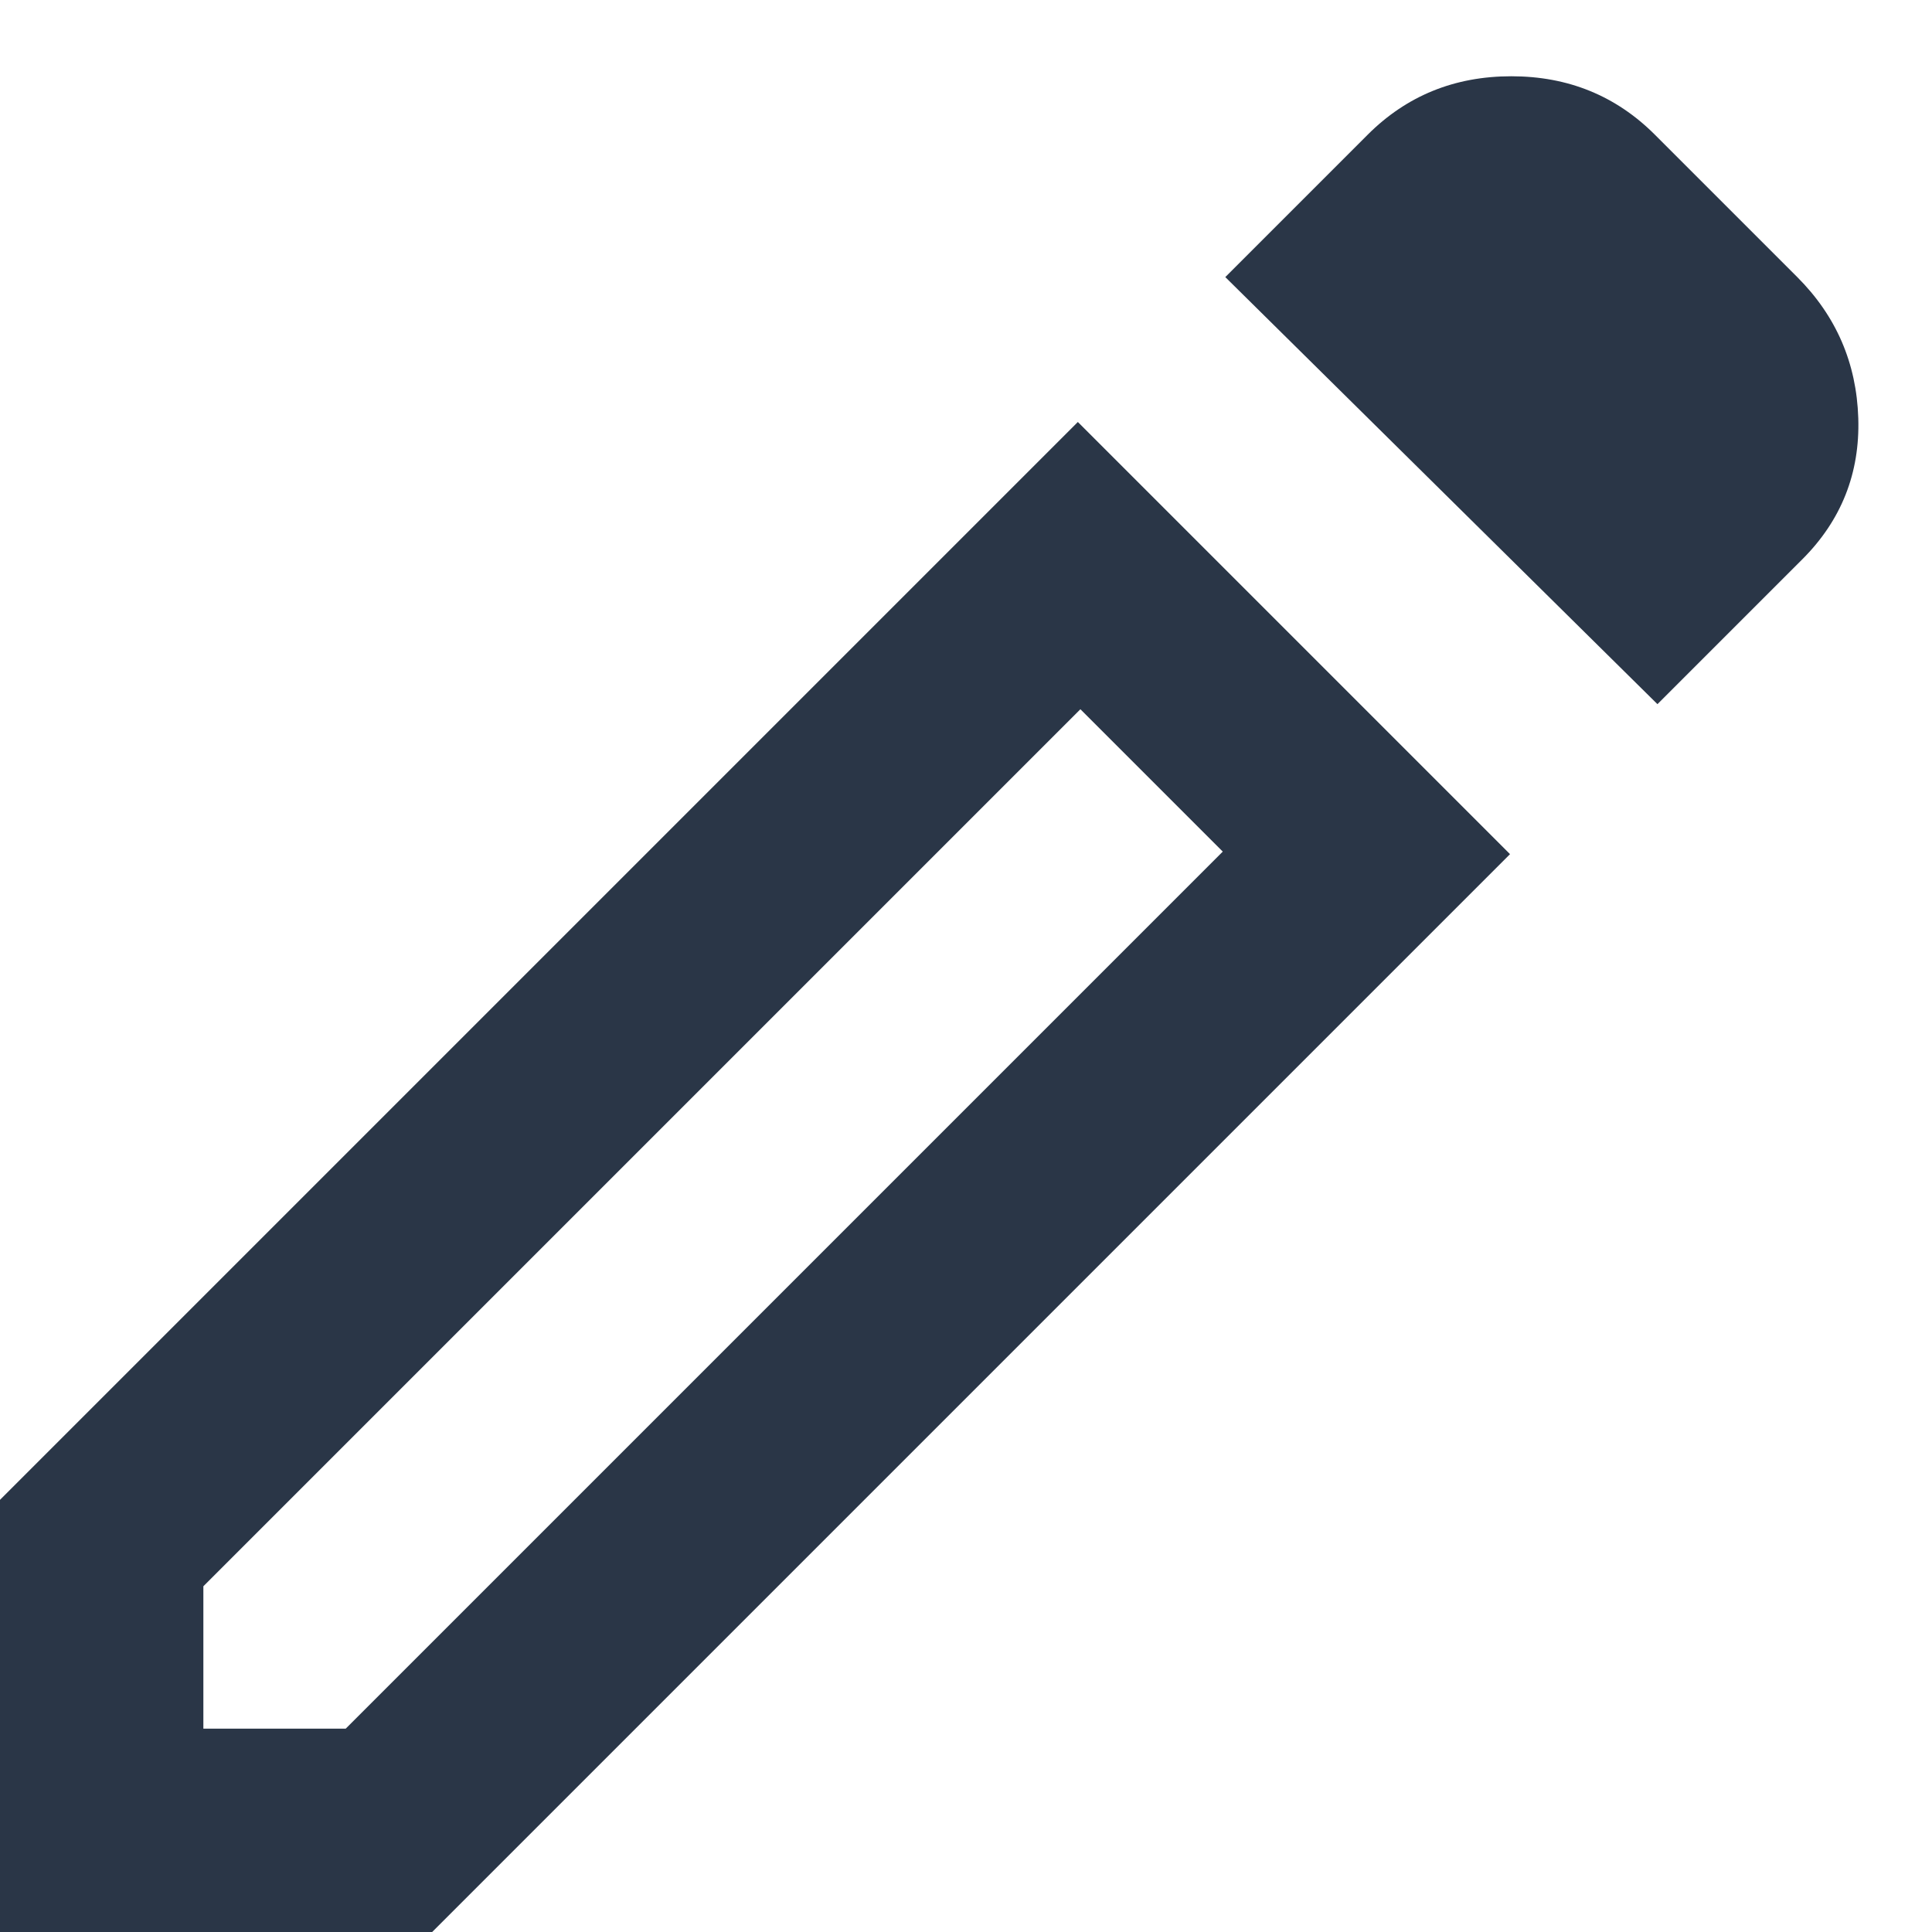
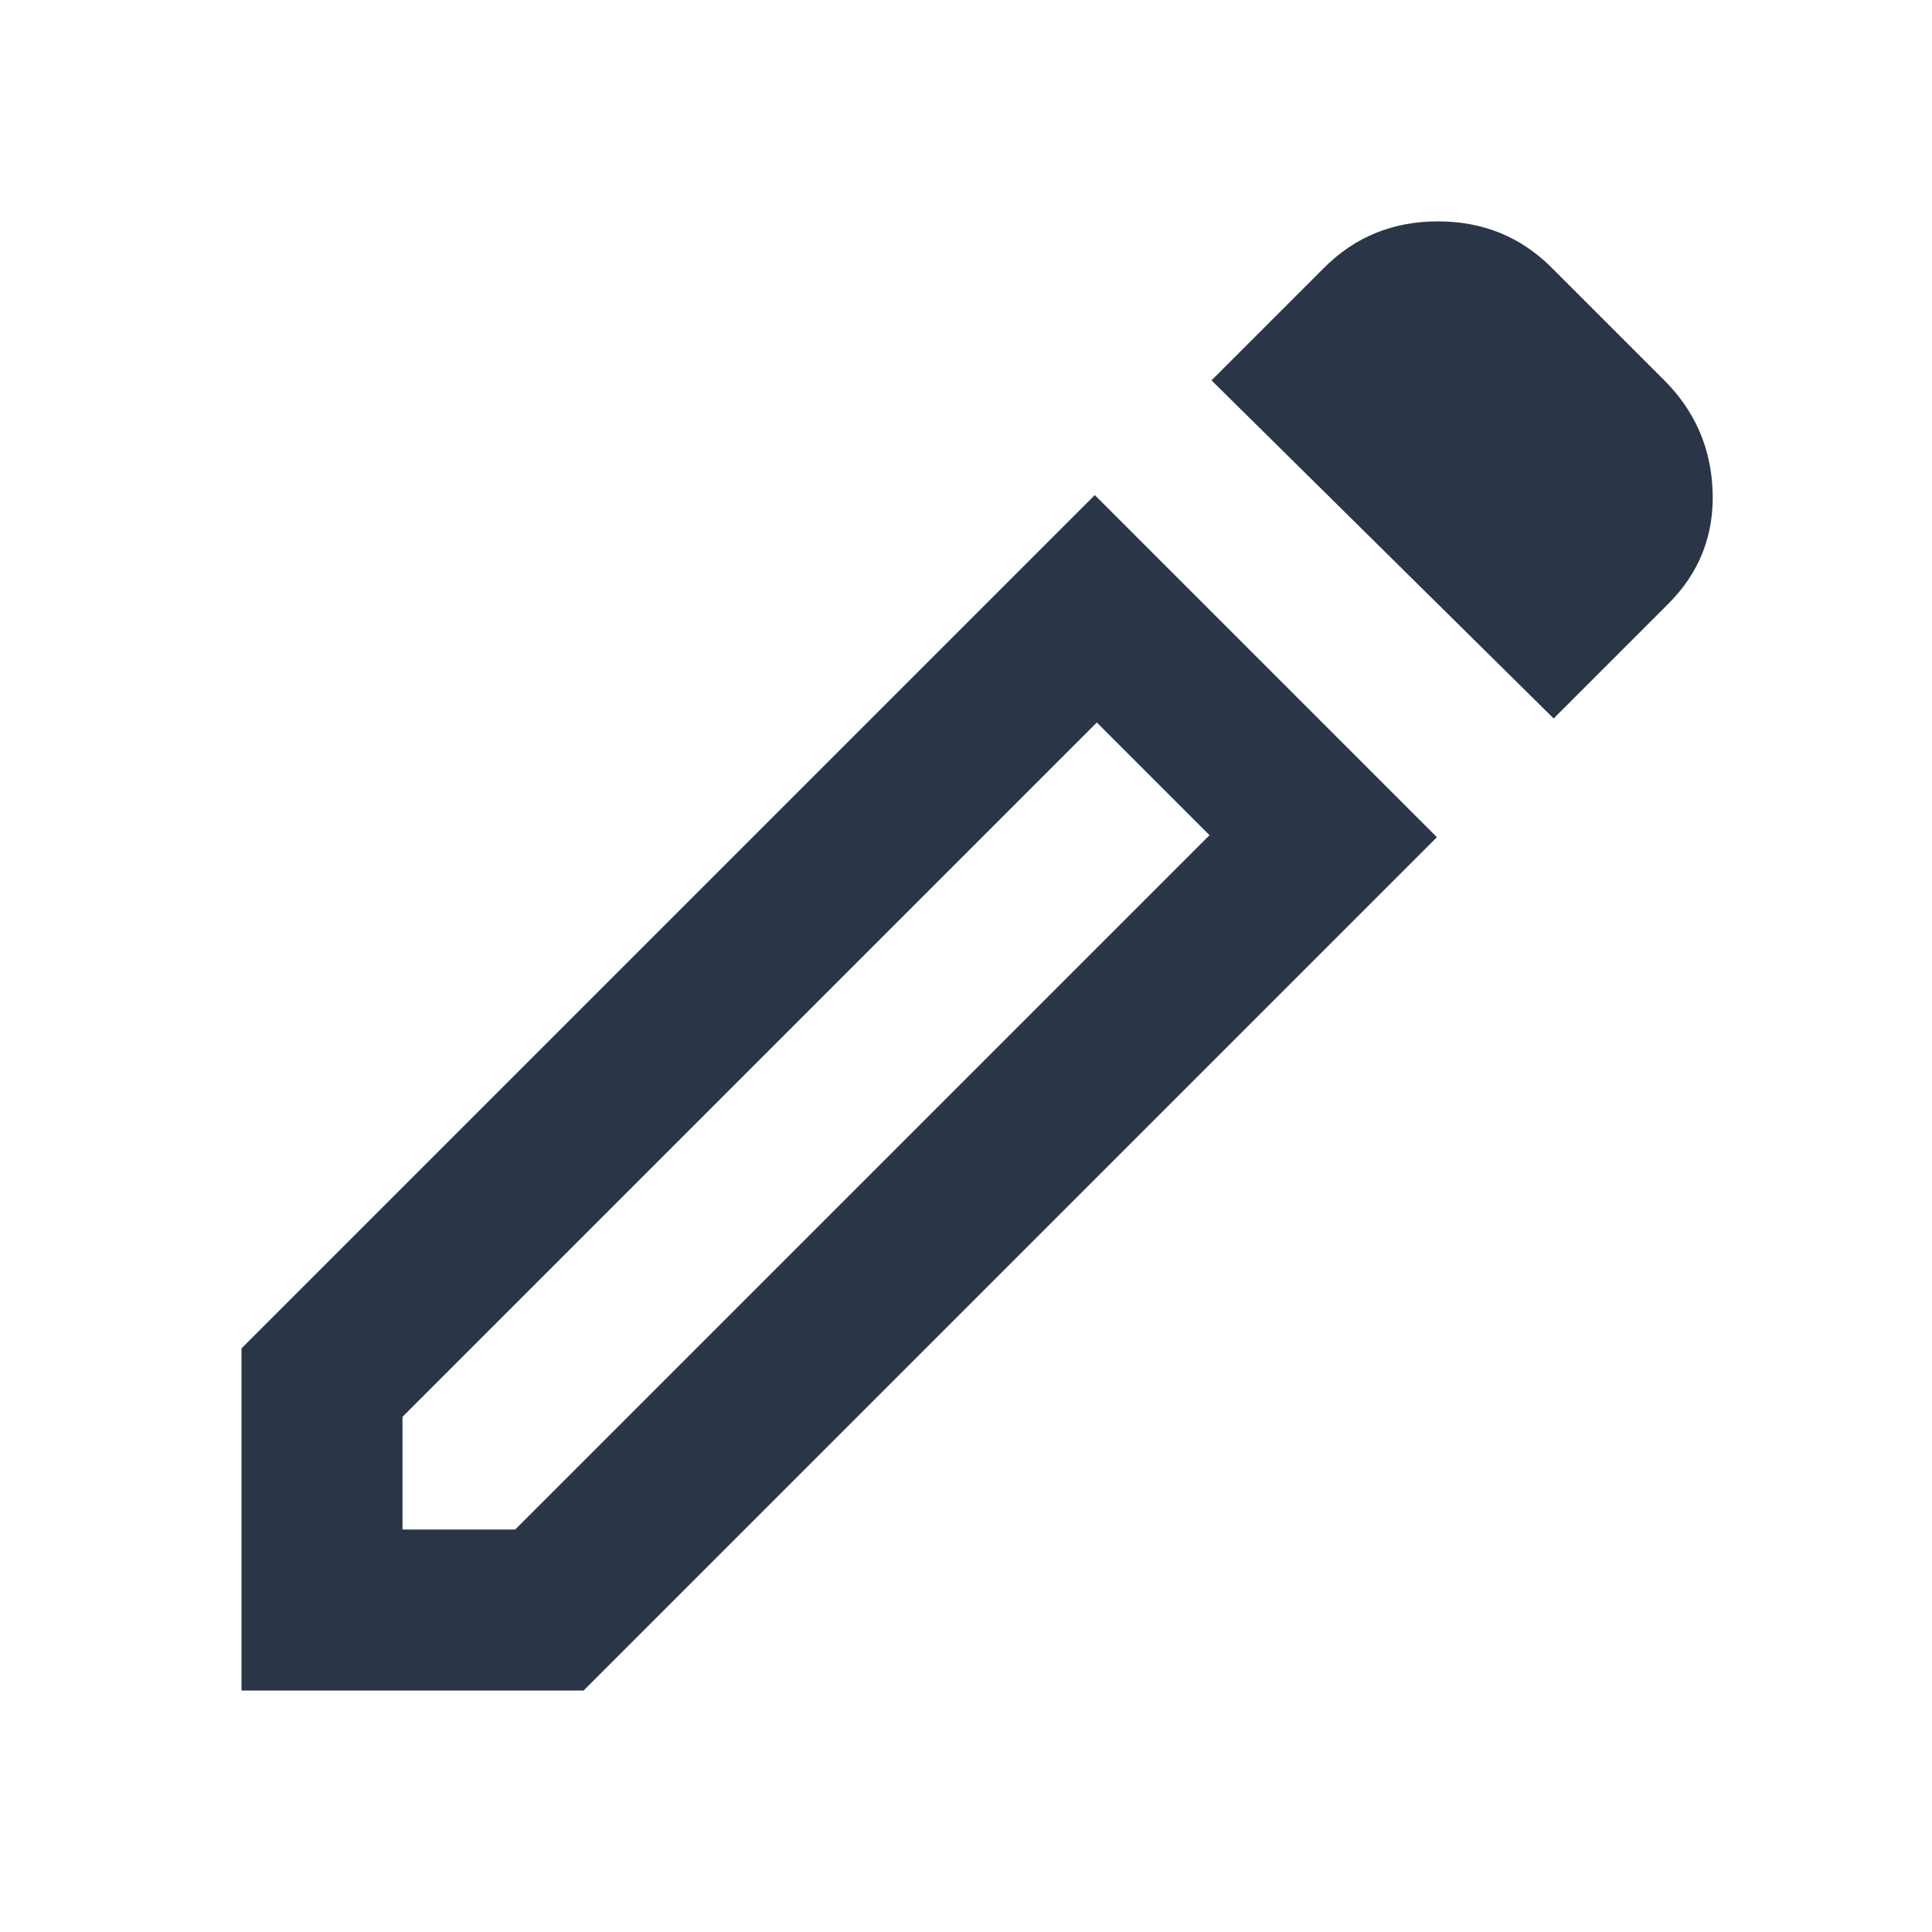
- <svg xmlns="http://www.w3.org/2000/svg" width="19" height="19" viewBox="0 0 19 19" fill="none">
-   <path d="M2 17H3.4L12.025 8.375L10.625 6.975L2 15.6V17ZM16.3 6.925L12.05 2.725L13.45 1.325C13.833 0.942 14.304 0.75 14.863 0.75C15.421 0.75 15.892 0.942 16.275 1.325L17.675 2.725C18.058 3.108 18.258 3.571 18.275 4.112C18.292 4.654 18.108 5.117 17.725 5.5L16.3 6.925ZM14.85 8.4L4.25 19H0V14.75L10.6 4.15L14.85 8.4Z" fill="#2A3647" />
+ <svg xmlns="http://www.w3.org/2000/svg" width="24" height="24" viewBox="0 0 24 24" fill="none">
+   <mask id="mask0_252131_1182" style="mask-type:alpha" maskUnits="userSpaceOnUse" x="0" y="0" width="24" height="24">
+     <rect width="24" height="24" fill="#D9D9D9" />
+   </mask>
+   <g mask="url(#mask0_252131_1182)">
+     <path d="M5 19H6.4L15.025 10.375L13.625 8.975L5 17.6V19ZM19.3 8.925L15.05 4.725L16.45 3.325C16.833 2.942 17.304 2.75 17.863 2.75C18.421 2.75 18.892 2.942 19.275 3.325L20.675 4.725C21.058 5.108 21.258 5.571 21.275 6.112C21.292 6.654 21.108 7.117 20.725 7.5L19.3 8.925ZM17.85 10.4L7.25 21H3V16.75L13.6 6.15L17.85 10.4Z" fill="#2A3647" />
+   </g>
</svg>
